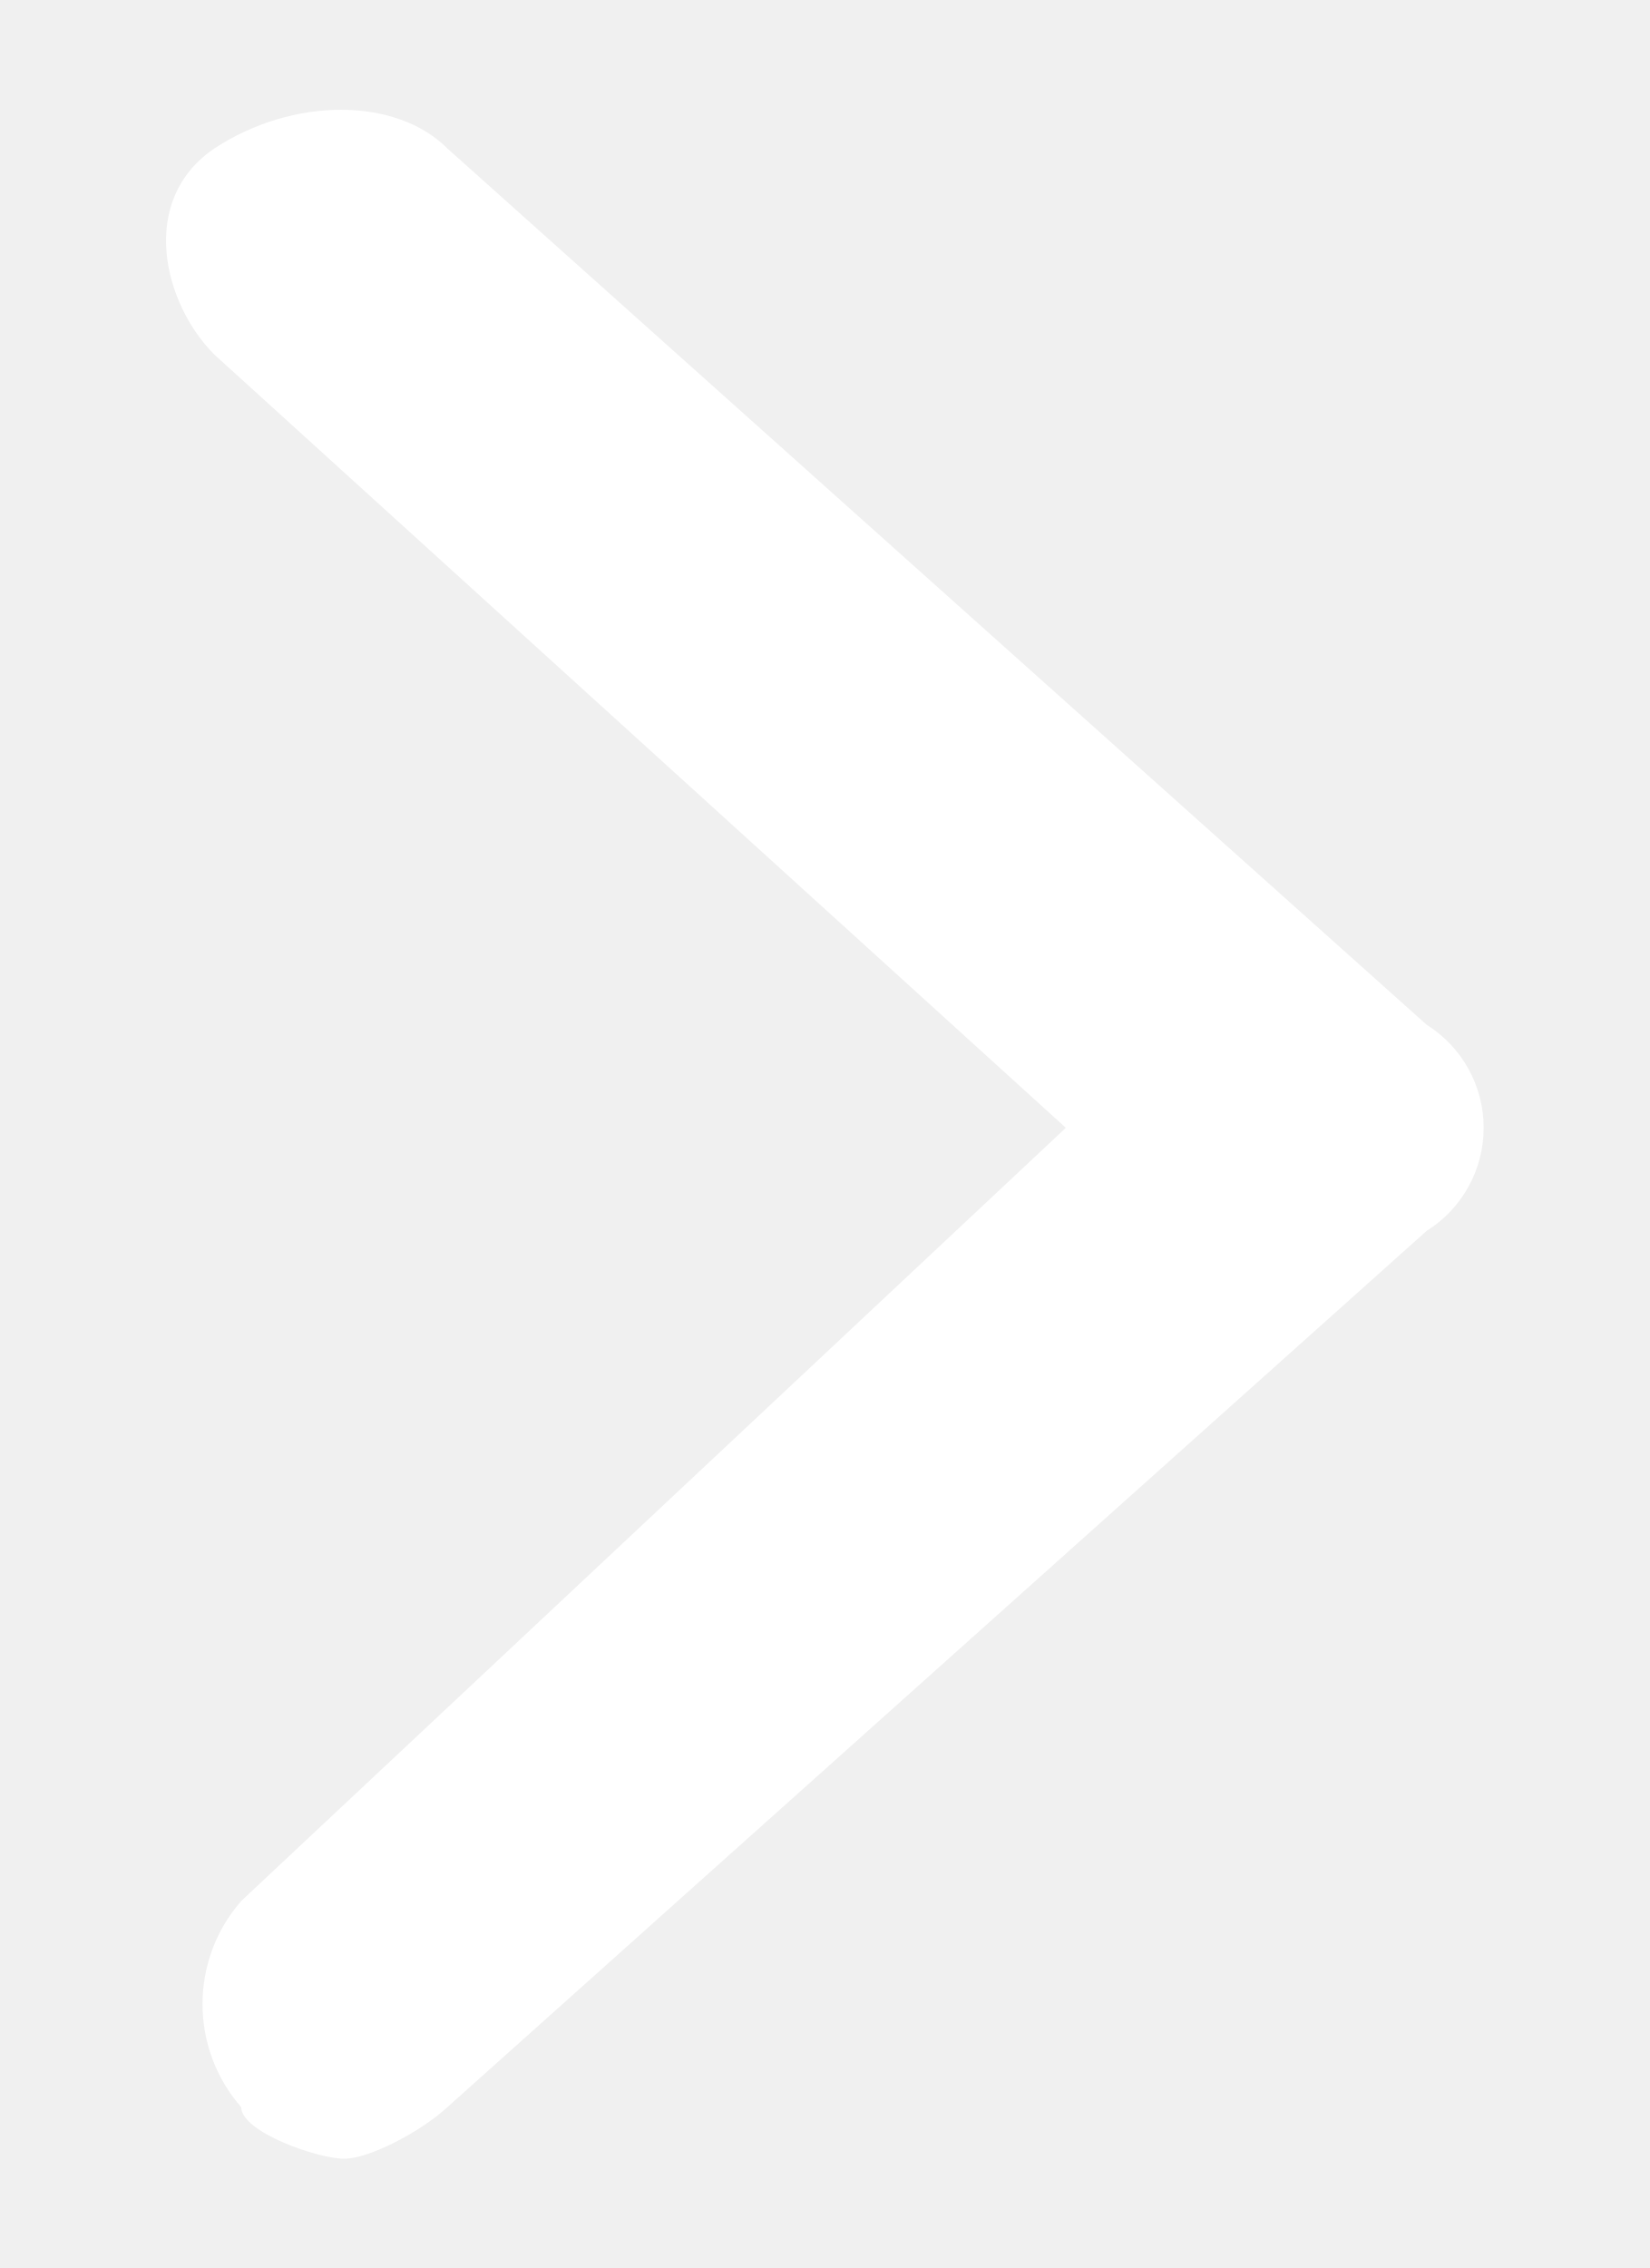
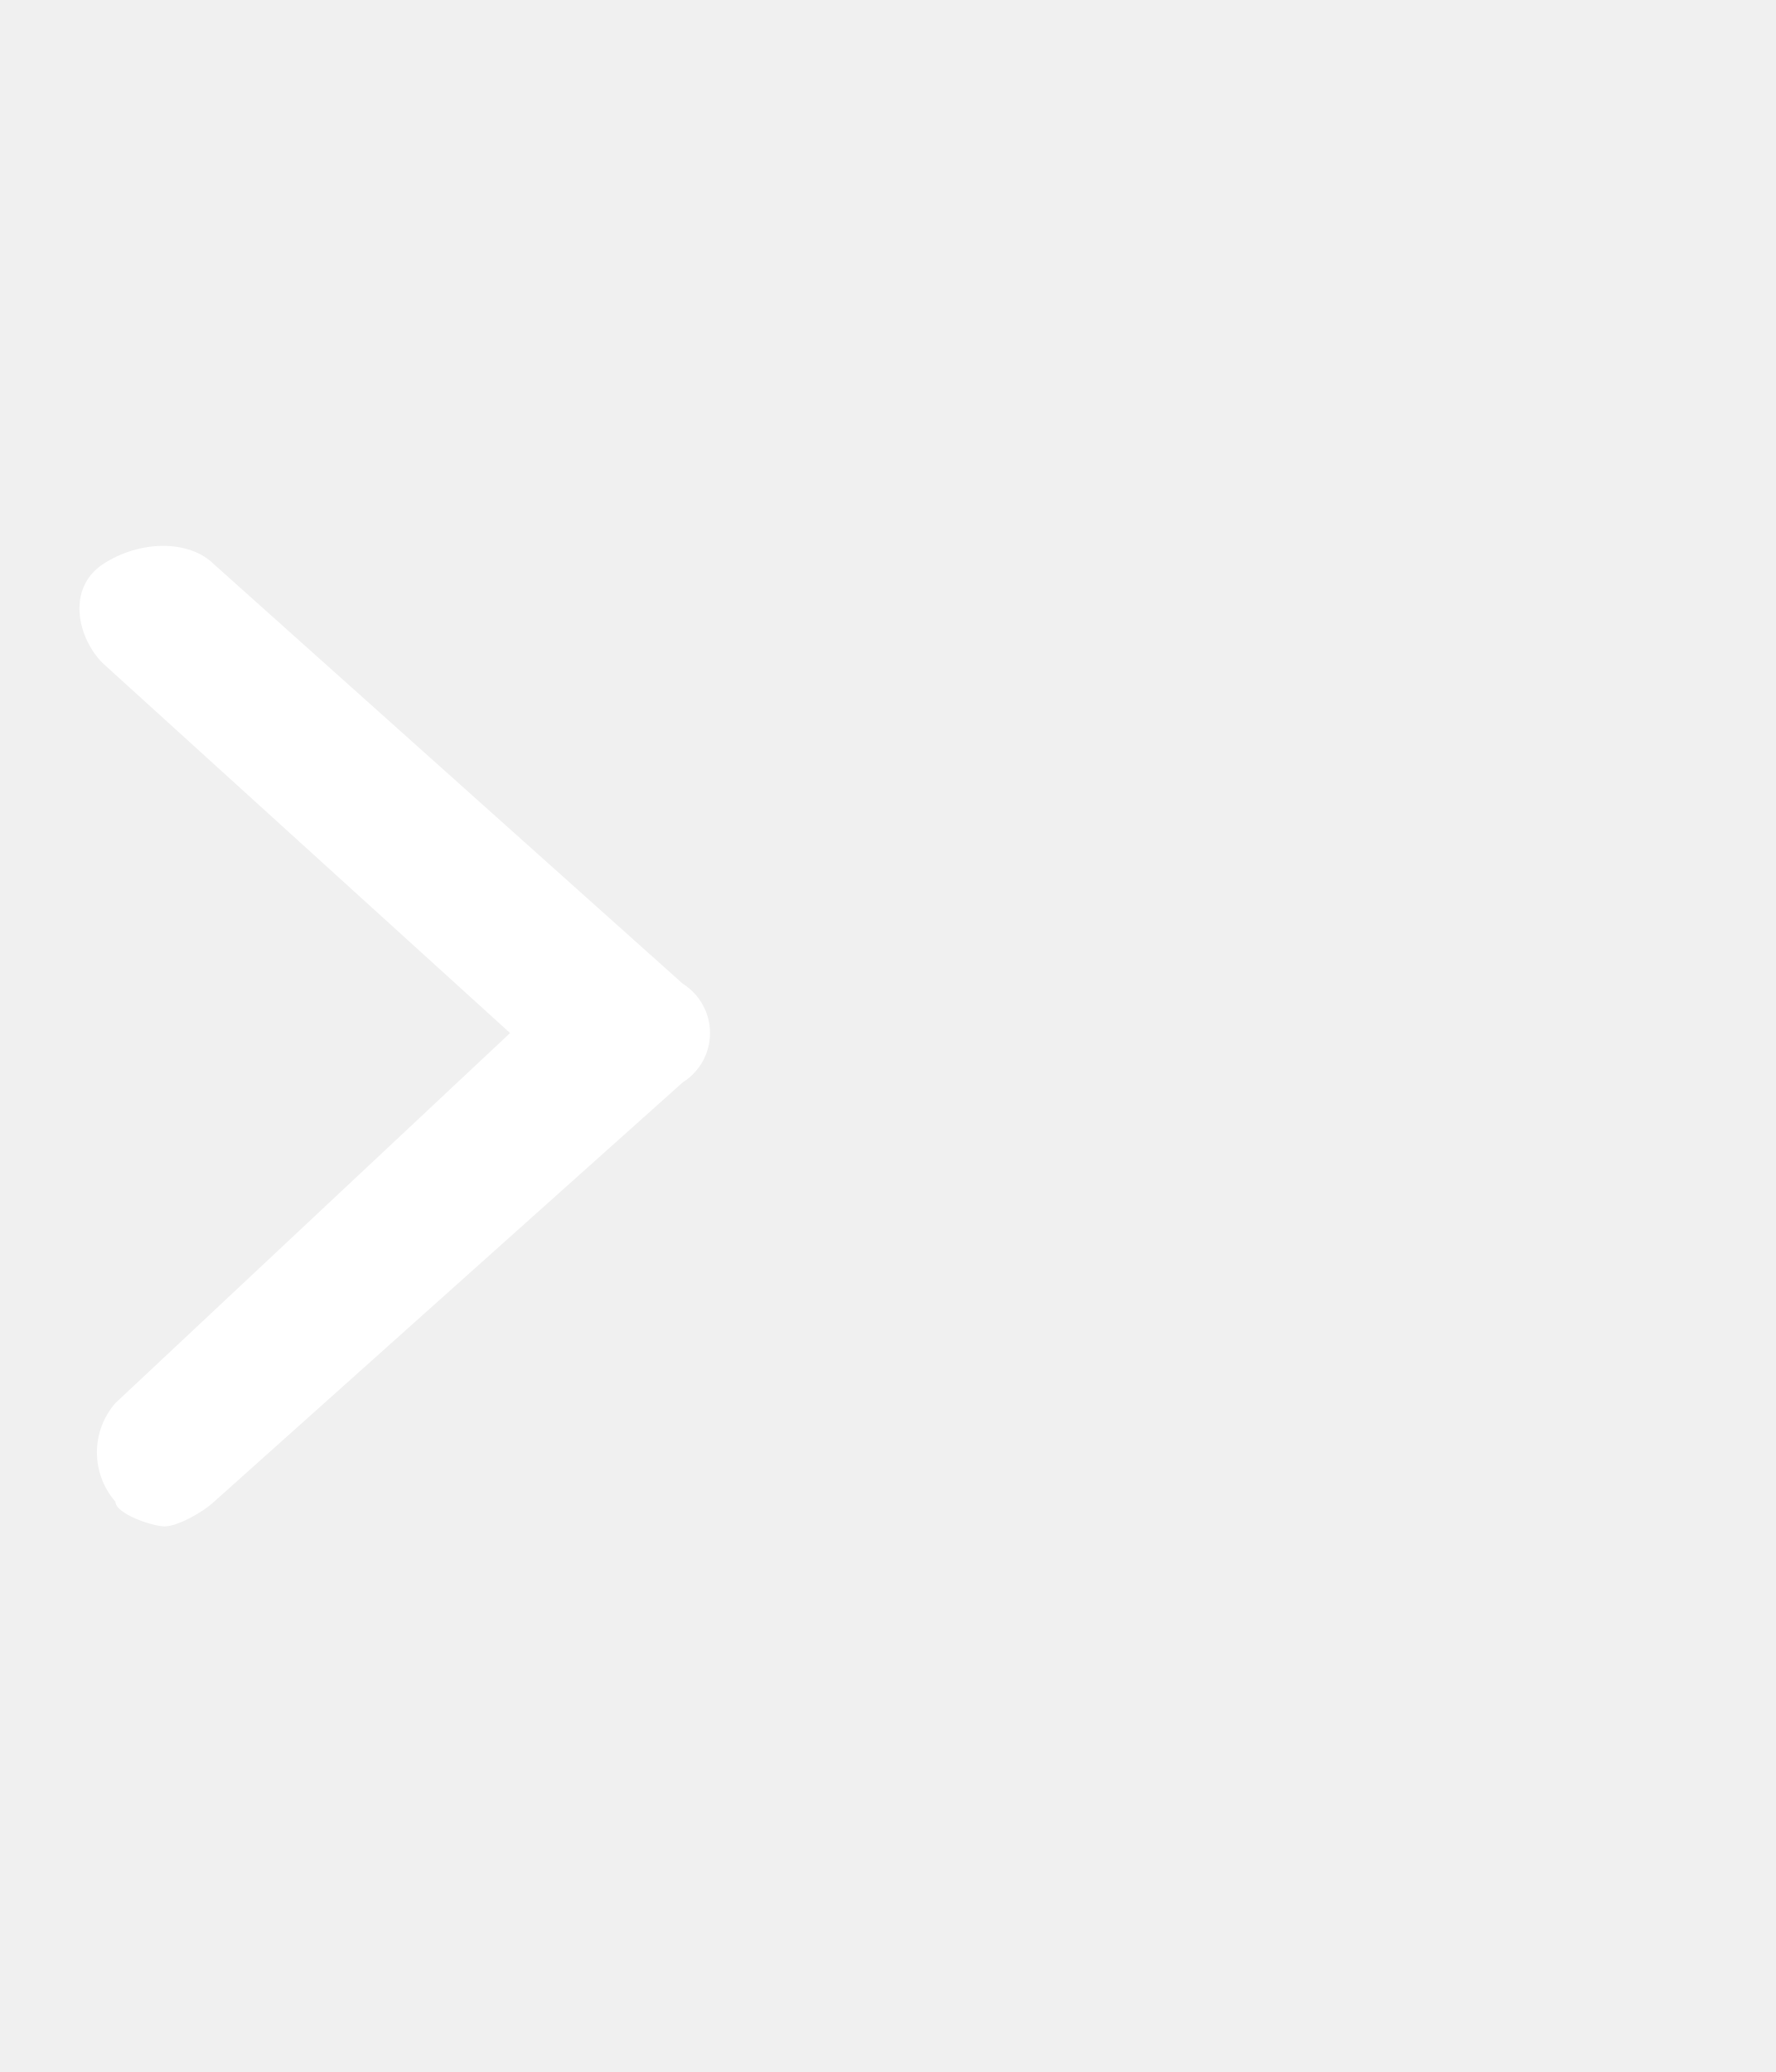
- <svg xmlns="http://www.w3.org/2000/svg" width="8" height="11" fill="none">
+ <svg xmlns="http://www.w3.org/2000/svg" width="18" height="21" viewBox="0 -5 18 21" fill="none">
  <path fill="#fff" d="M6.92 4.97 2.17.72c-.25-.25-.75-.25-1.13 0-.37.25-.25.75 0 1l4.13 3.75-4 3.75a.76.76 0 0 0 0 1c0 .12.37.25.5.25.12 0 .37-.13.5-.25l4.75-4.25a.59.59 0 0 0 0-1Z" />
</svg>
